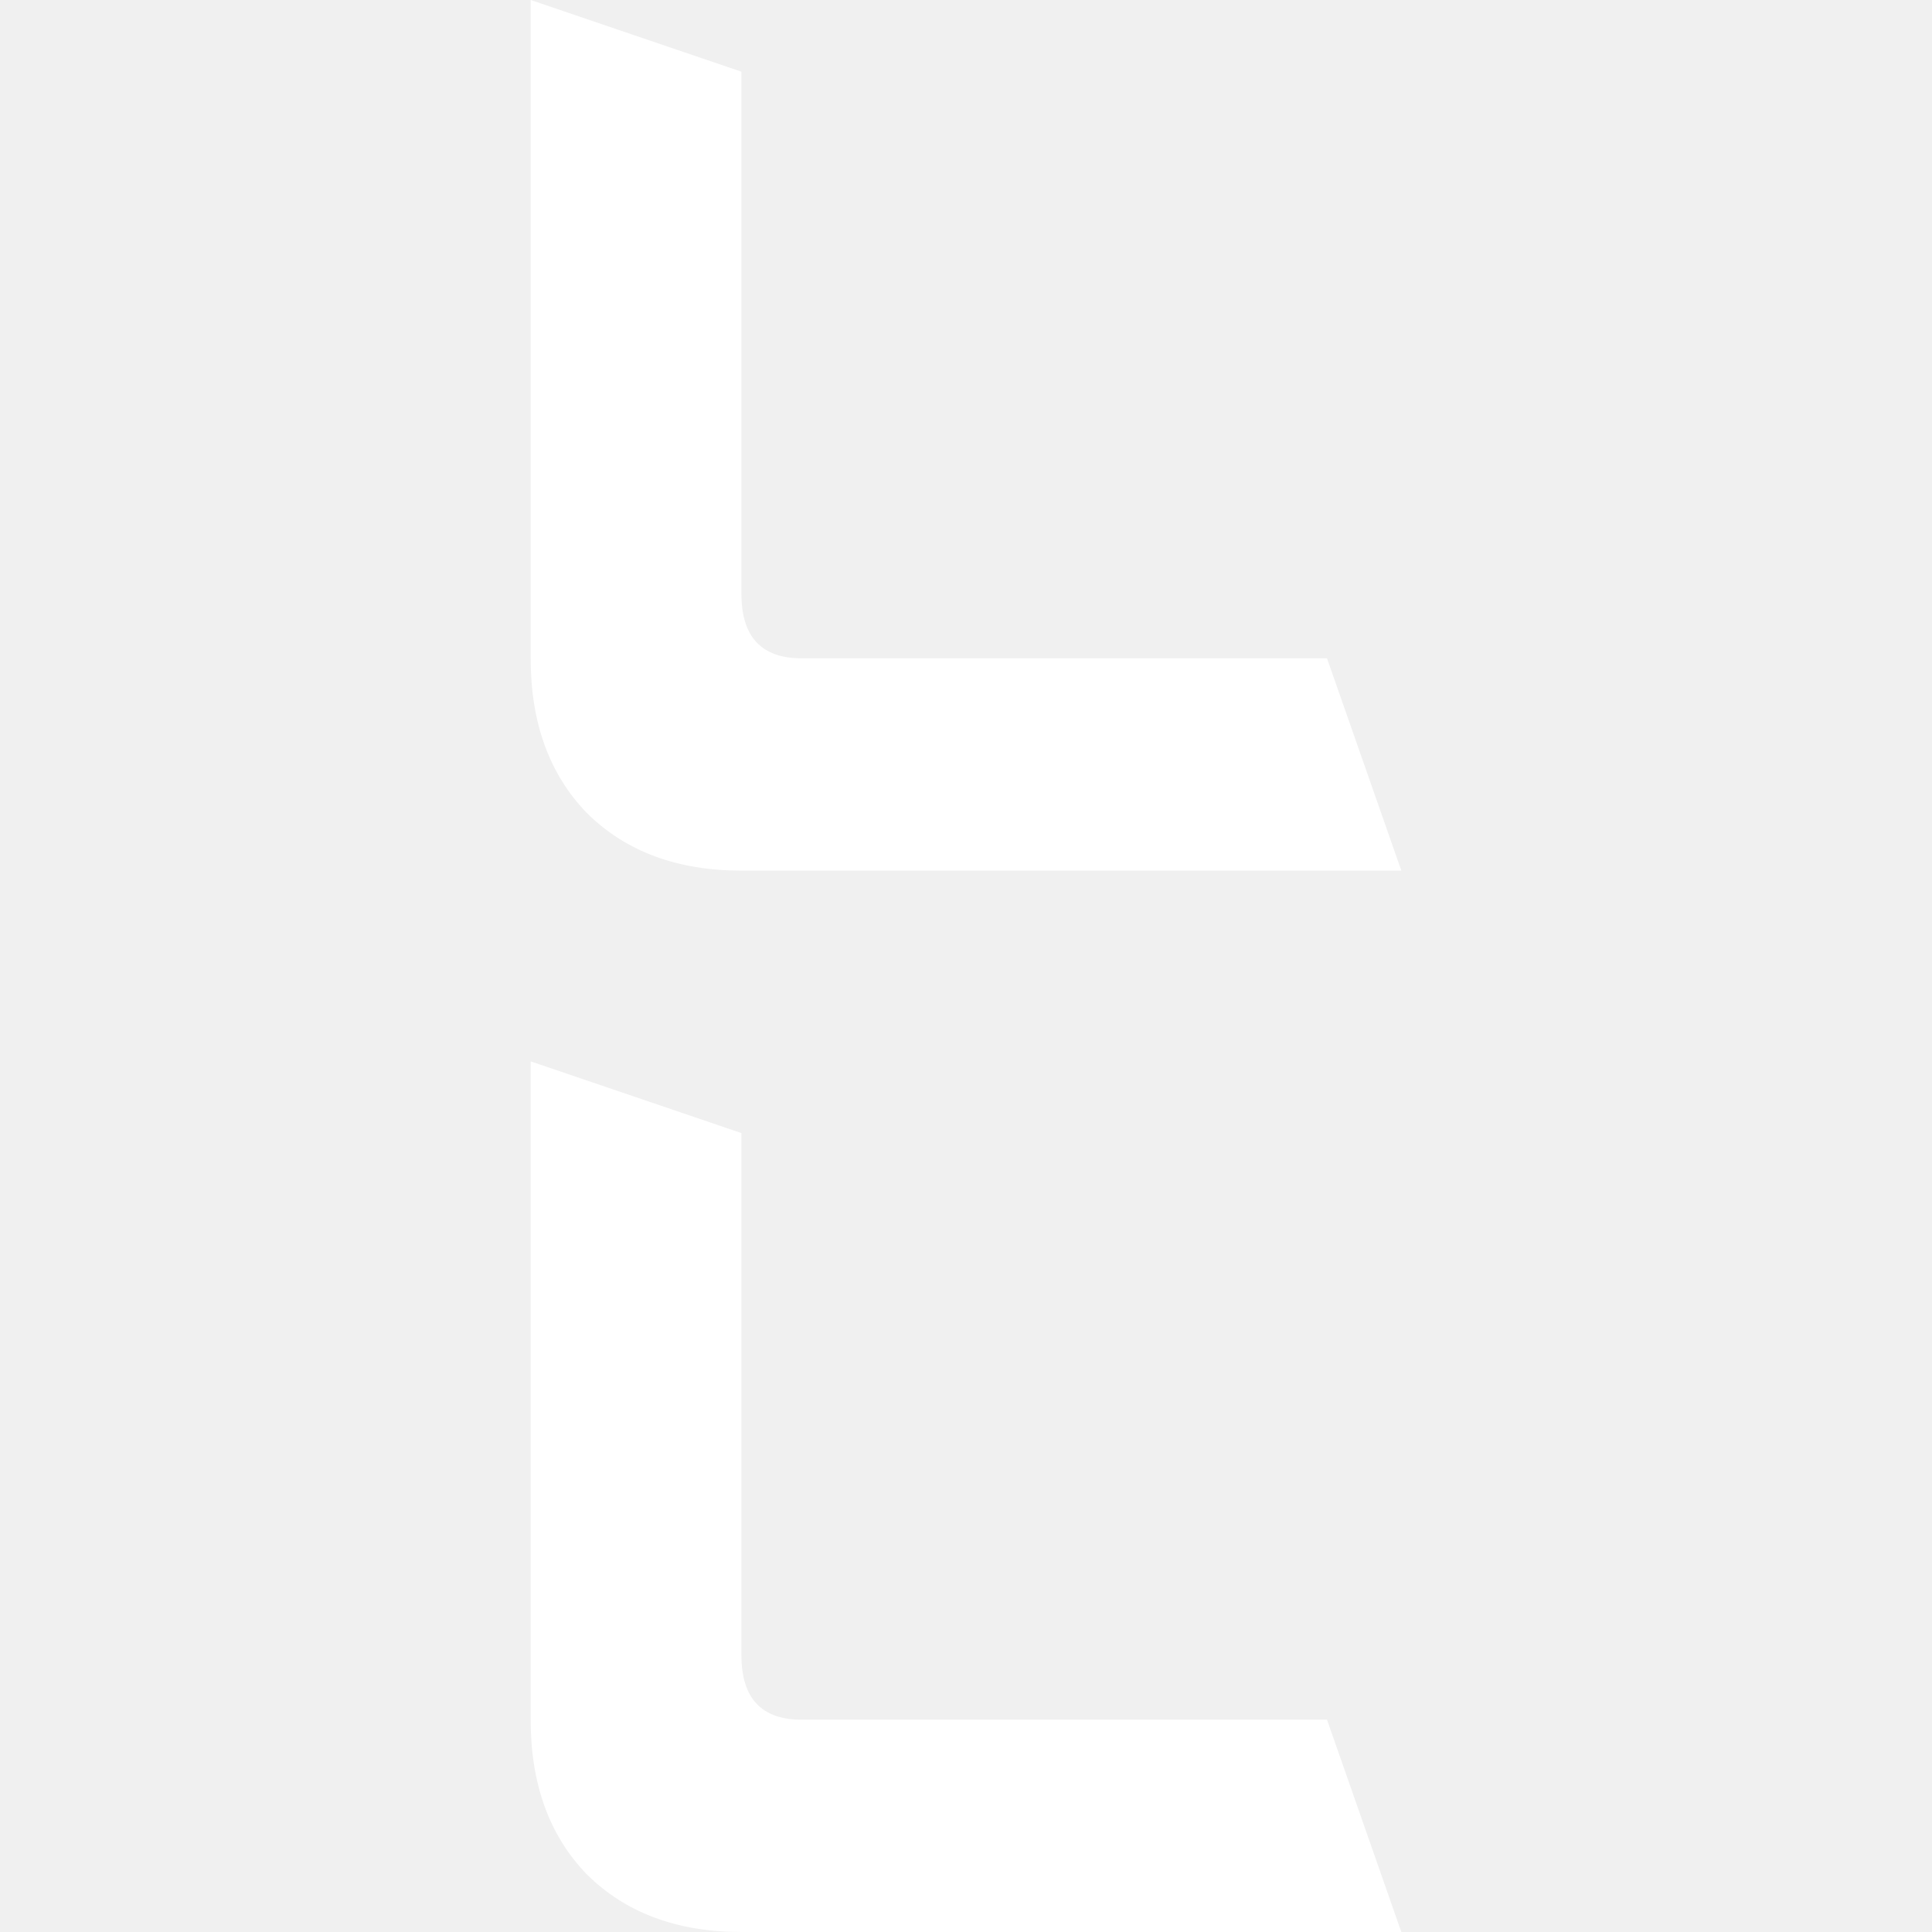
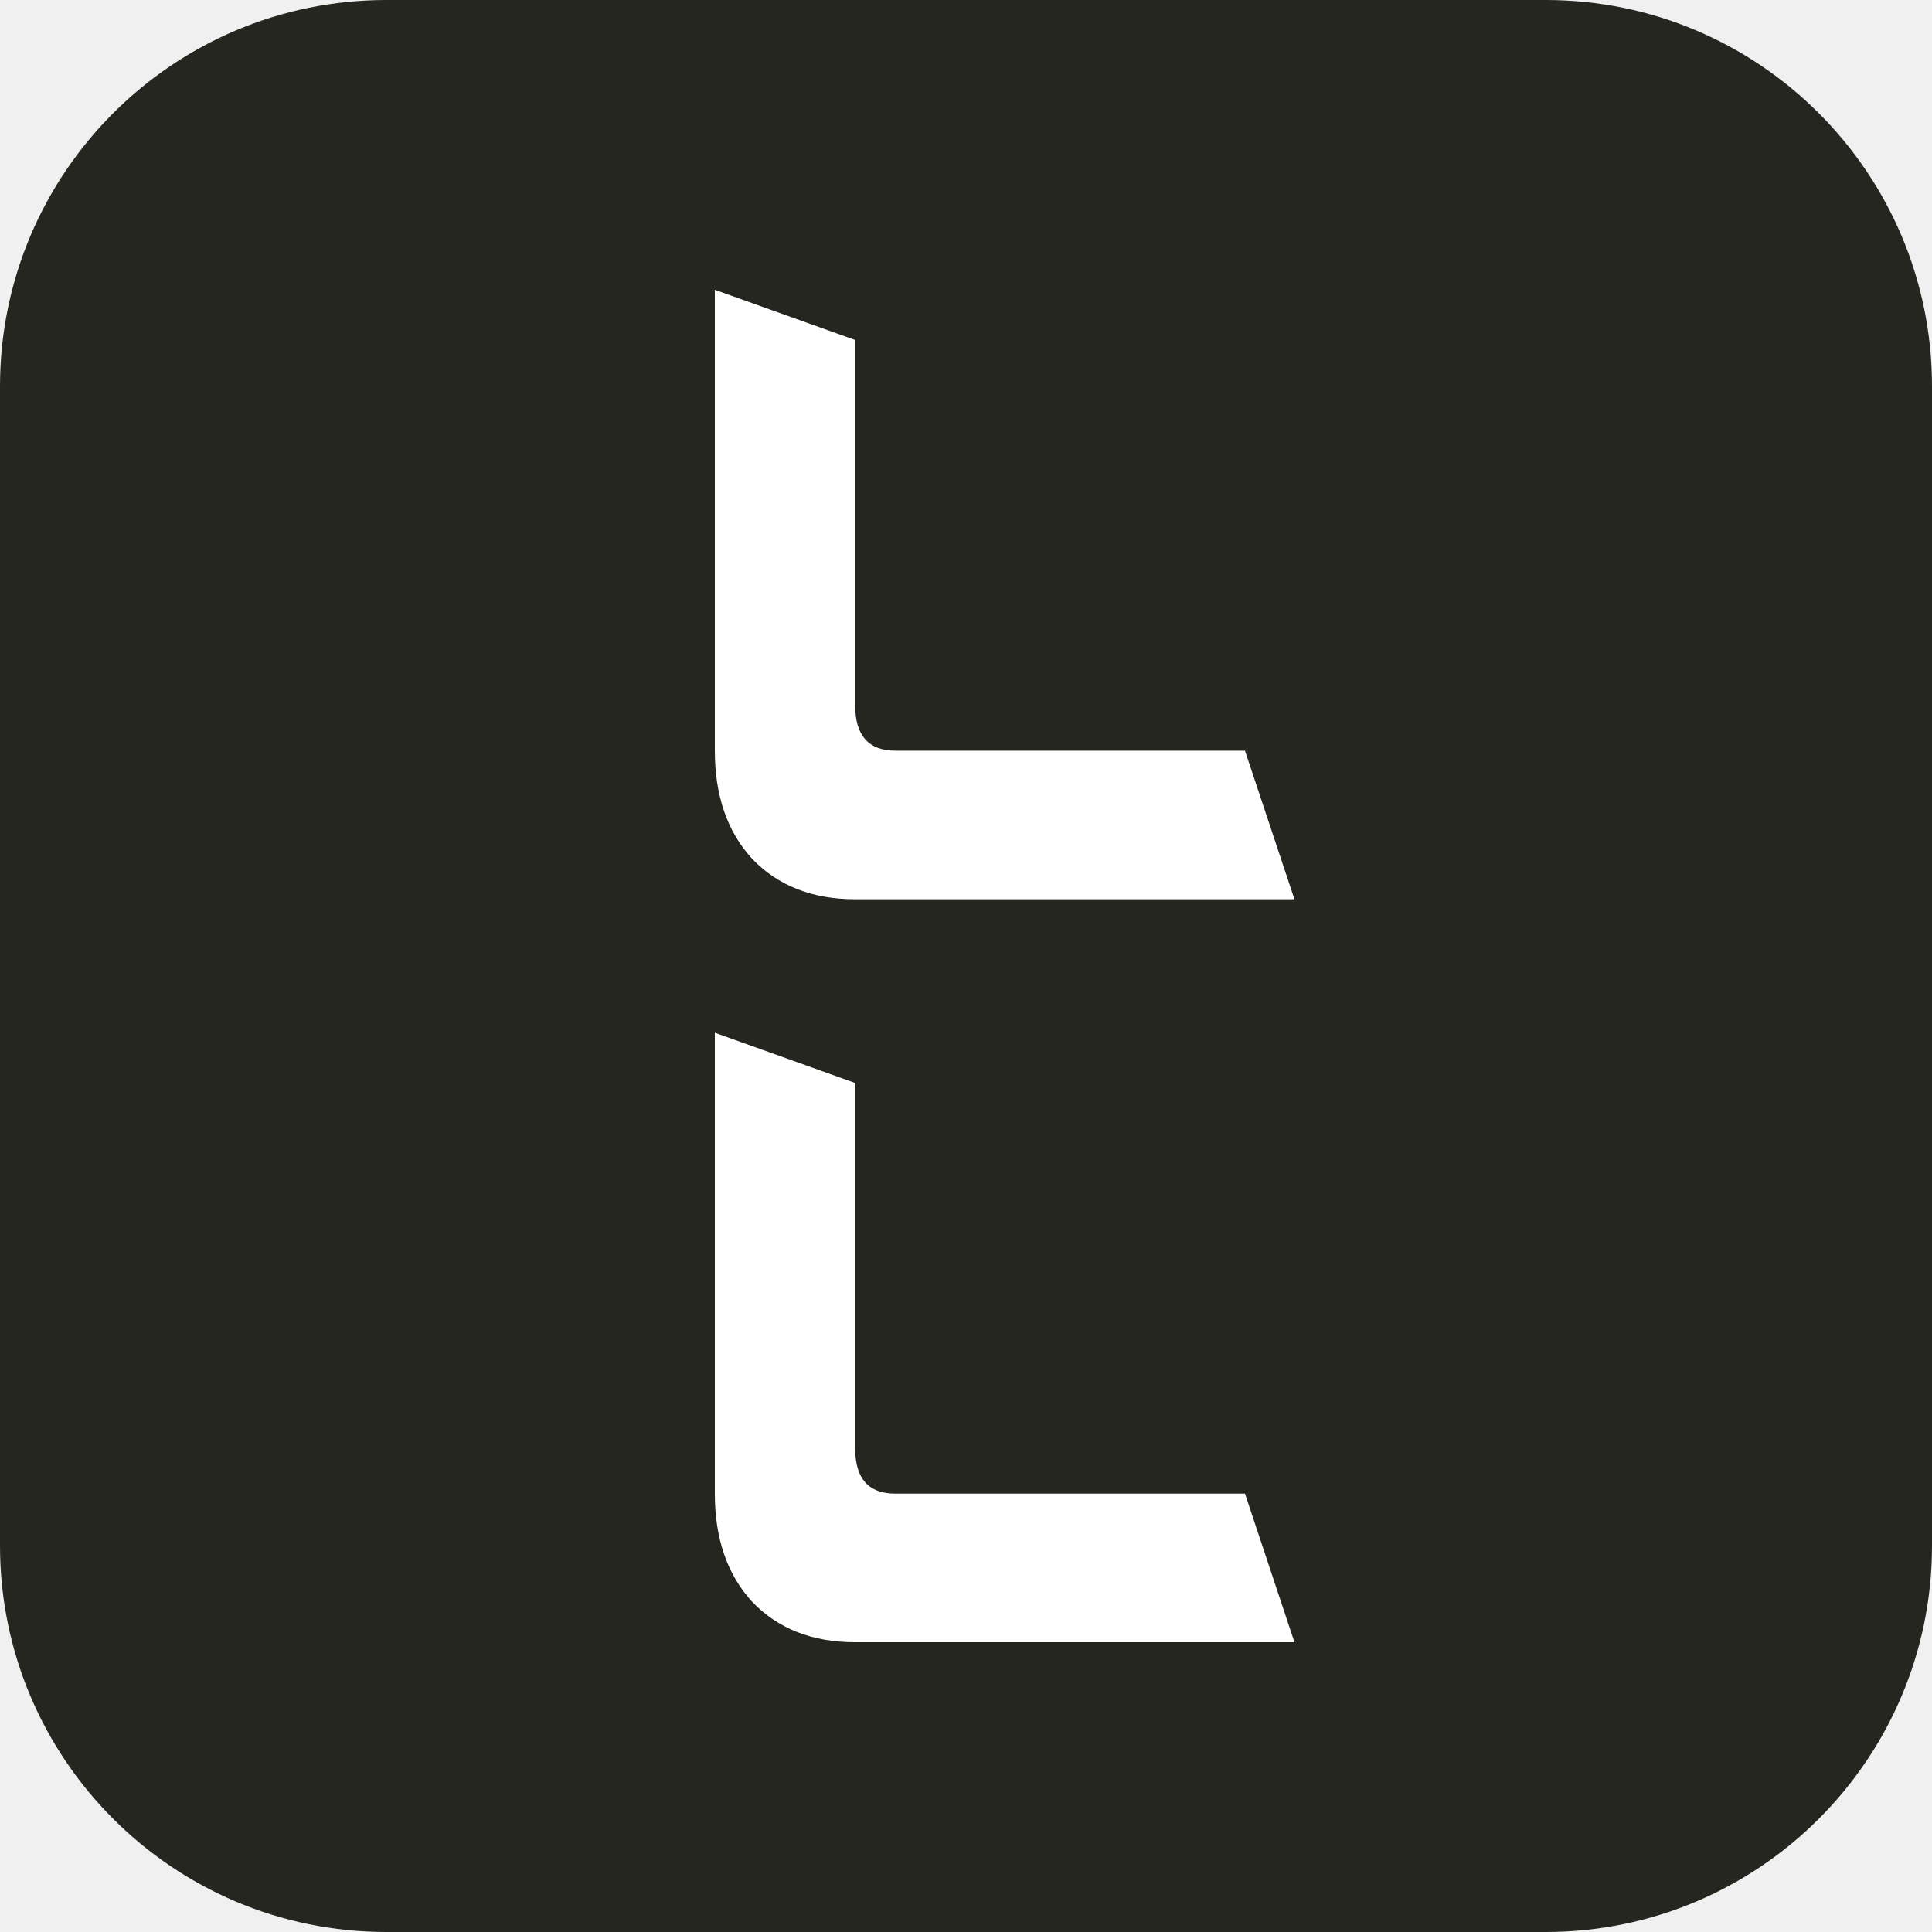
- <svg xmlns="http://www.w3.org/2000/svg" width="1024" height="1024" viewBox="0 0 1024 1024" fill="none">
-   <path d="M310.905 430.757C331.424 451.215 358.781 461.444 392.979 461.444L742.731 461.444L703.34 348.925H424.896C403.618 348.925 392.979 337.559 392.979 314.828L392.979 38.01L281.268 0L281.268 348.925C281.268 383.021 291.147 410.299 310.905 430.757Z" fill="white" />
-   <path d="M310.905 993.313C331.424 1013.77 358.781 1024 392.979 1024H742.731L703.34 911.48H424.896C403.618 911.48 392.979 900.115 392.979 877.384L392.979 600.566L281.268 562.556L281.268 911.48C281.268 945.577 291.147 972.855 310.905 993.313Z" fill="white" />
+ <svg xmlns="http://www.w3.org/2000/svg" width="20" height="20" viewBox="0 0 20 20" fill="none">
+   <rect width="20" height="20" rx="4" fill="#262621" />
+   <path d="M8.853 11.211V14.996C8.853 15.307 8.992 15.462 9.268 15.462H12.888L13.4 17H8.853C8.409 17 8.053 16.86 7.786 16.581C7.529 16.301 7.4 15.928 7.4 15.462V10.691L8.853 11.211ZM8.853 3.52V7.304C8.853 7.614 8.992 7.771 9.268 7.771H12.888L13.4 9.309H8.853C8.409 9.309 8.053 9.169 7.786 8.89C7.529 8.61 7.4 8.237 7.4 7.771V3L8.853 3.52Z" fill="white" />
</svg>
